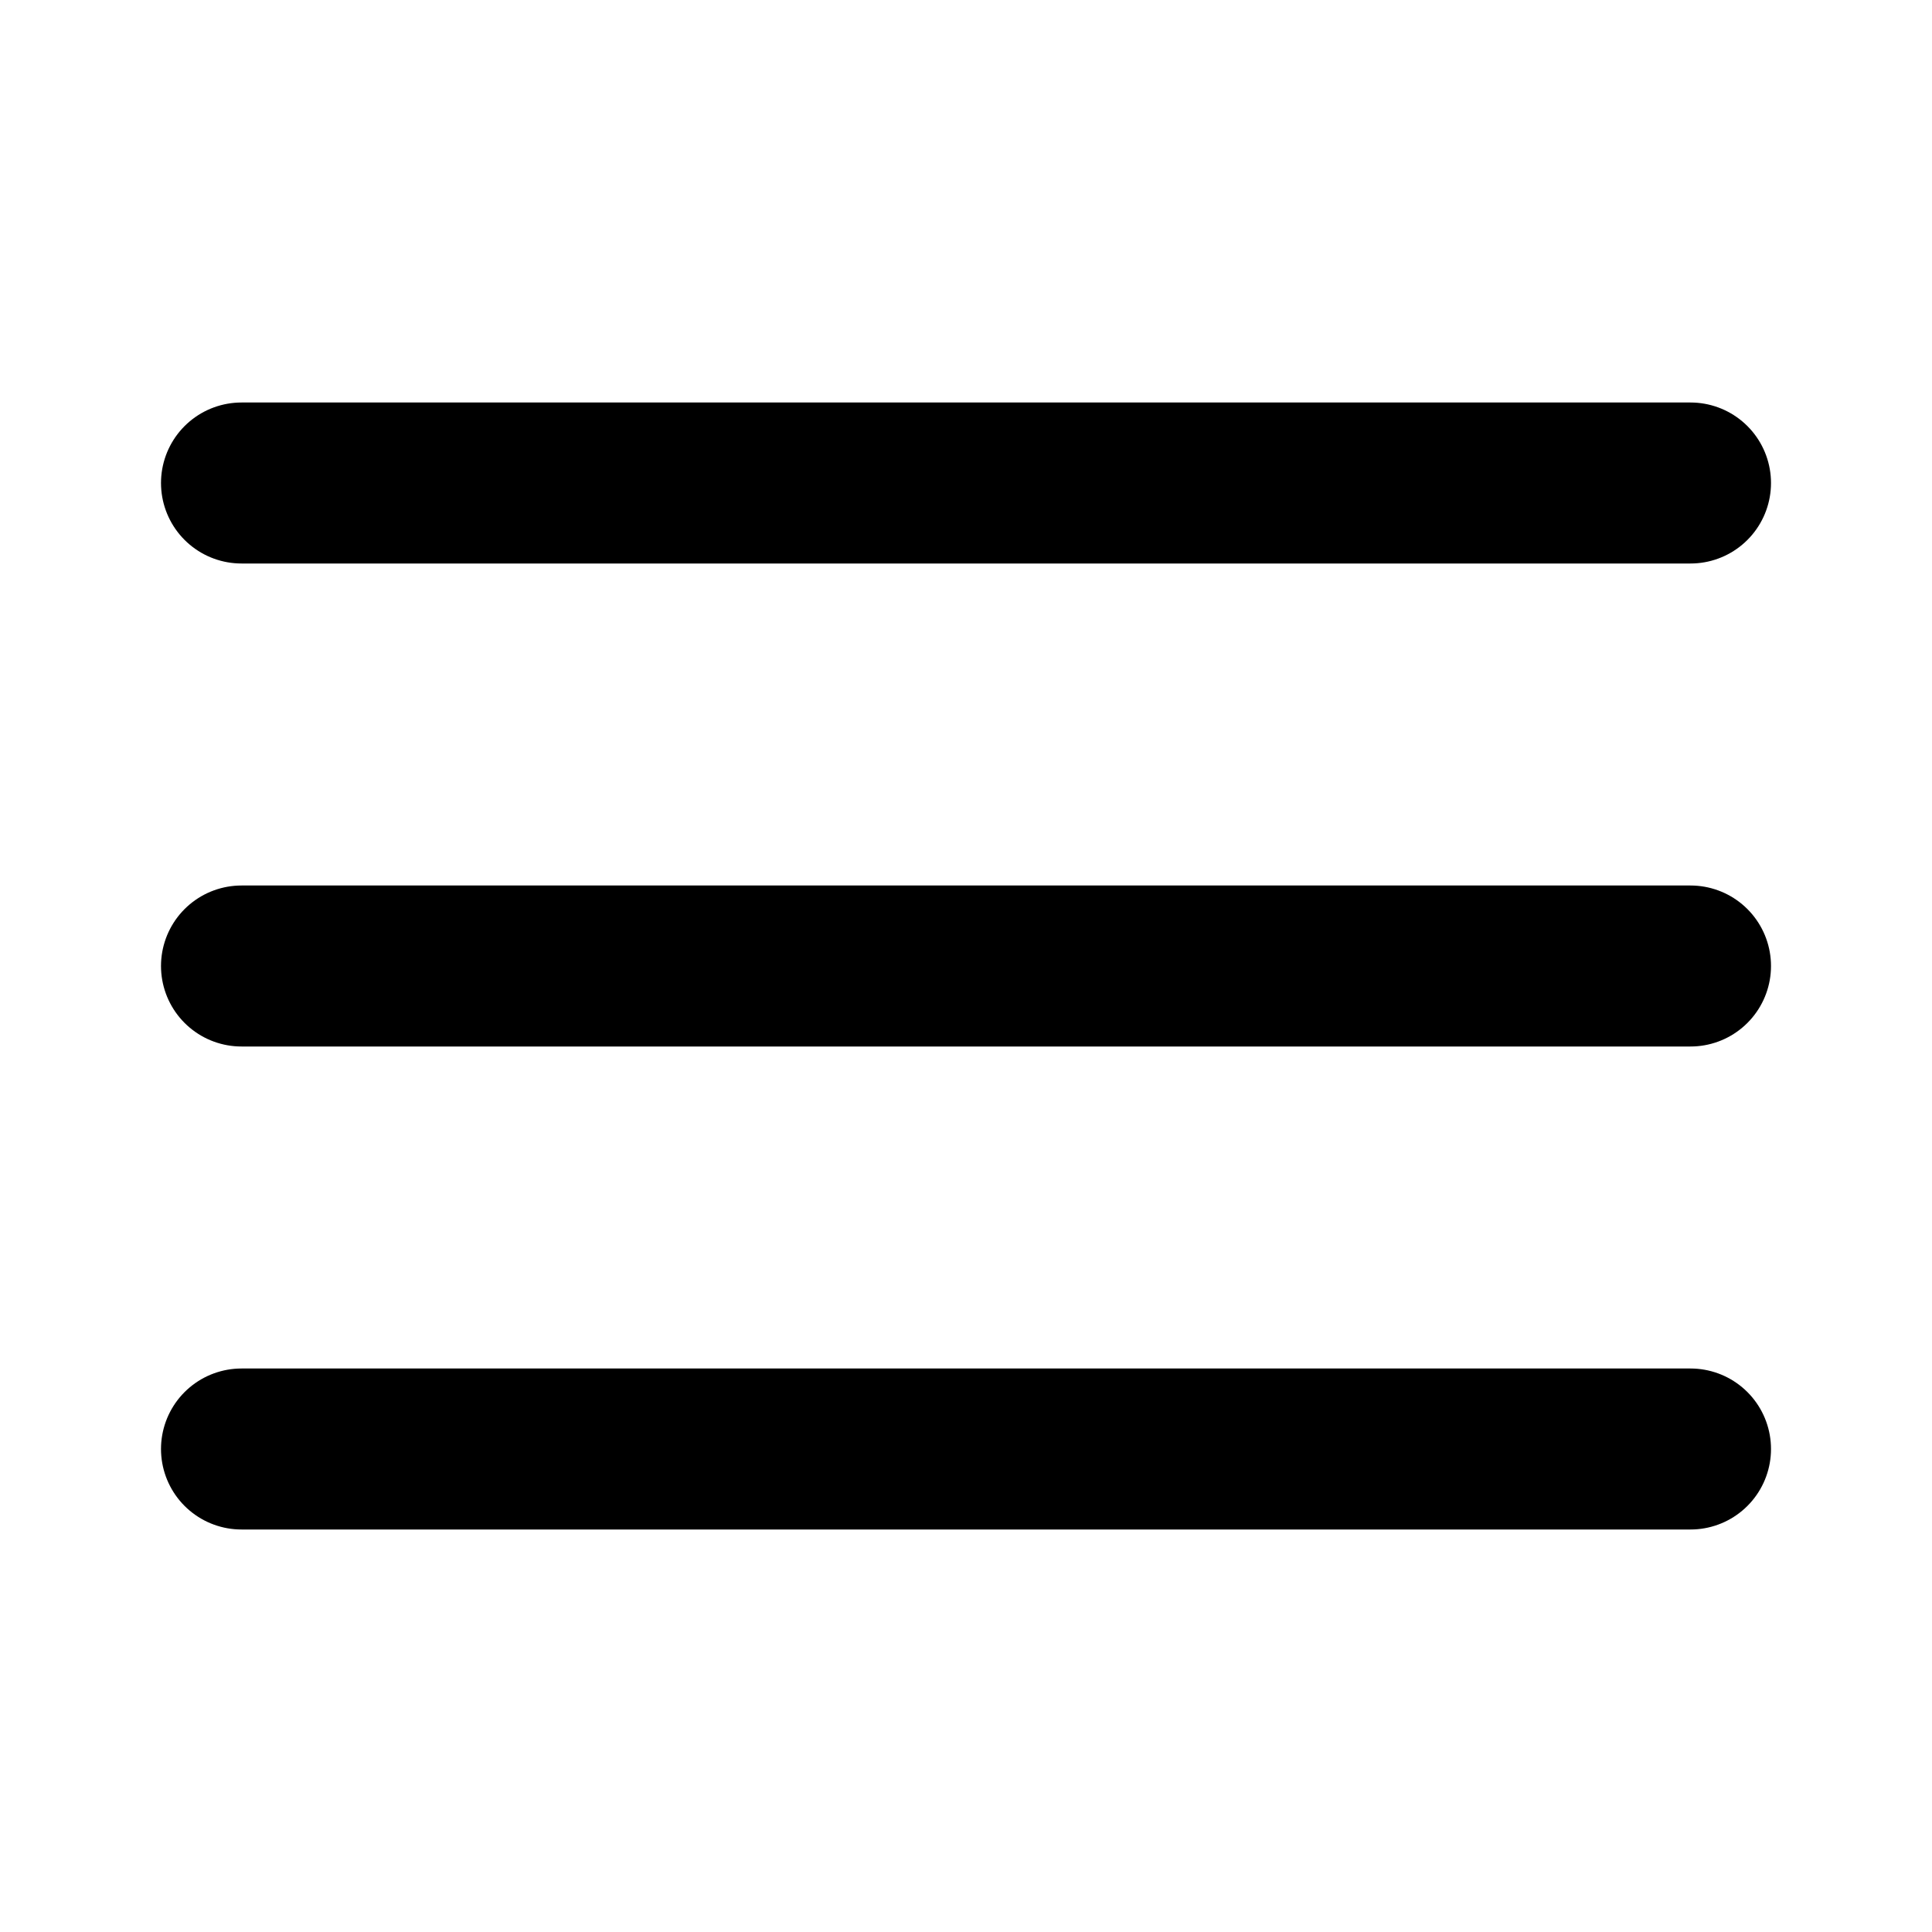
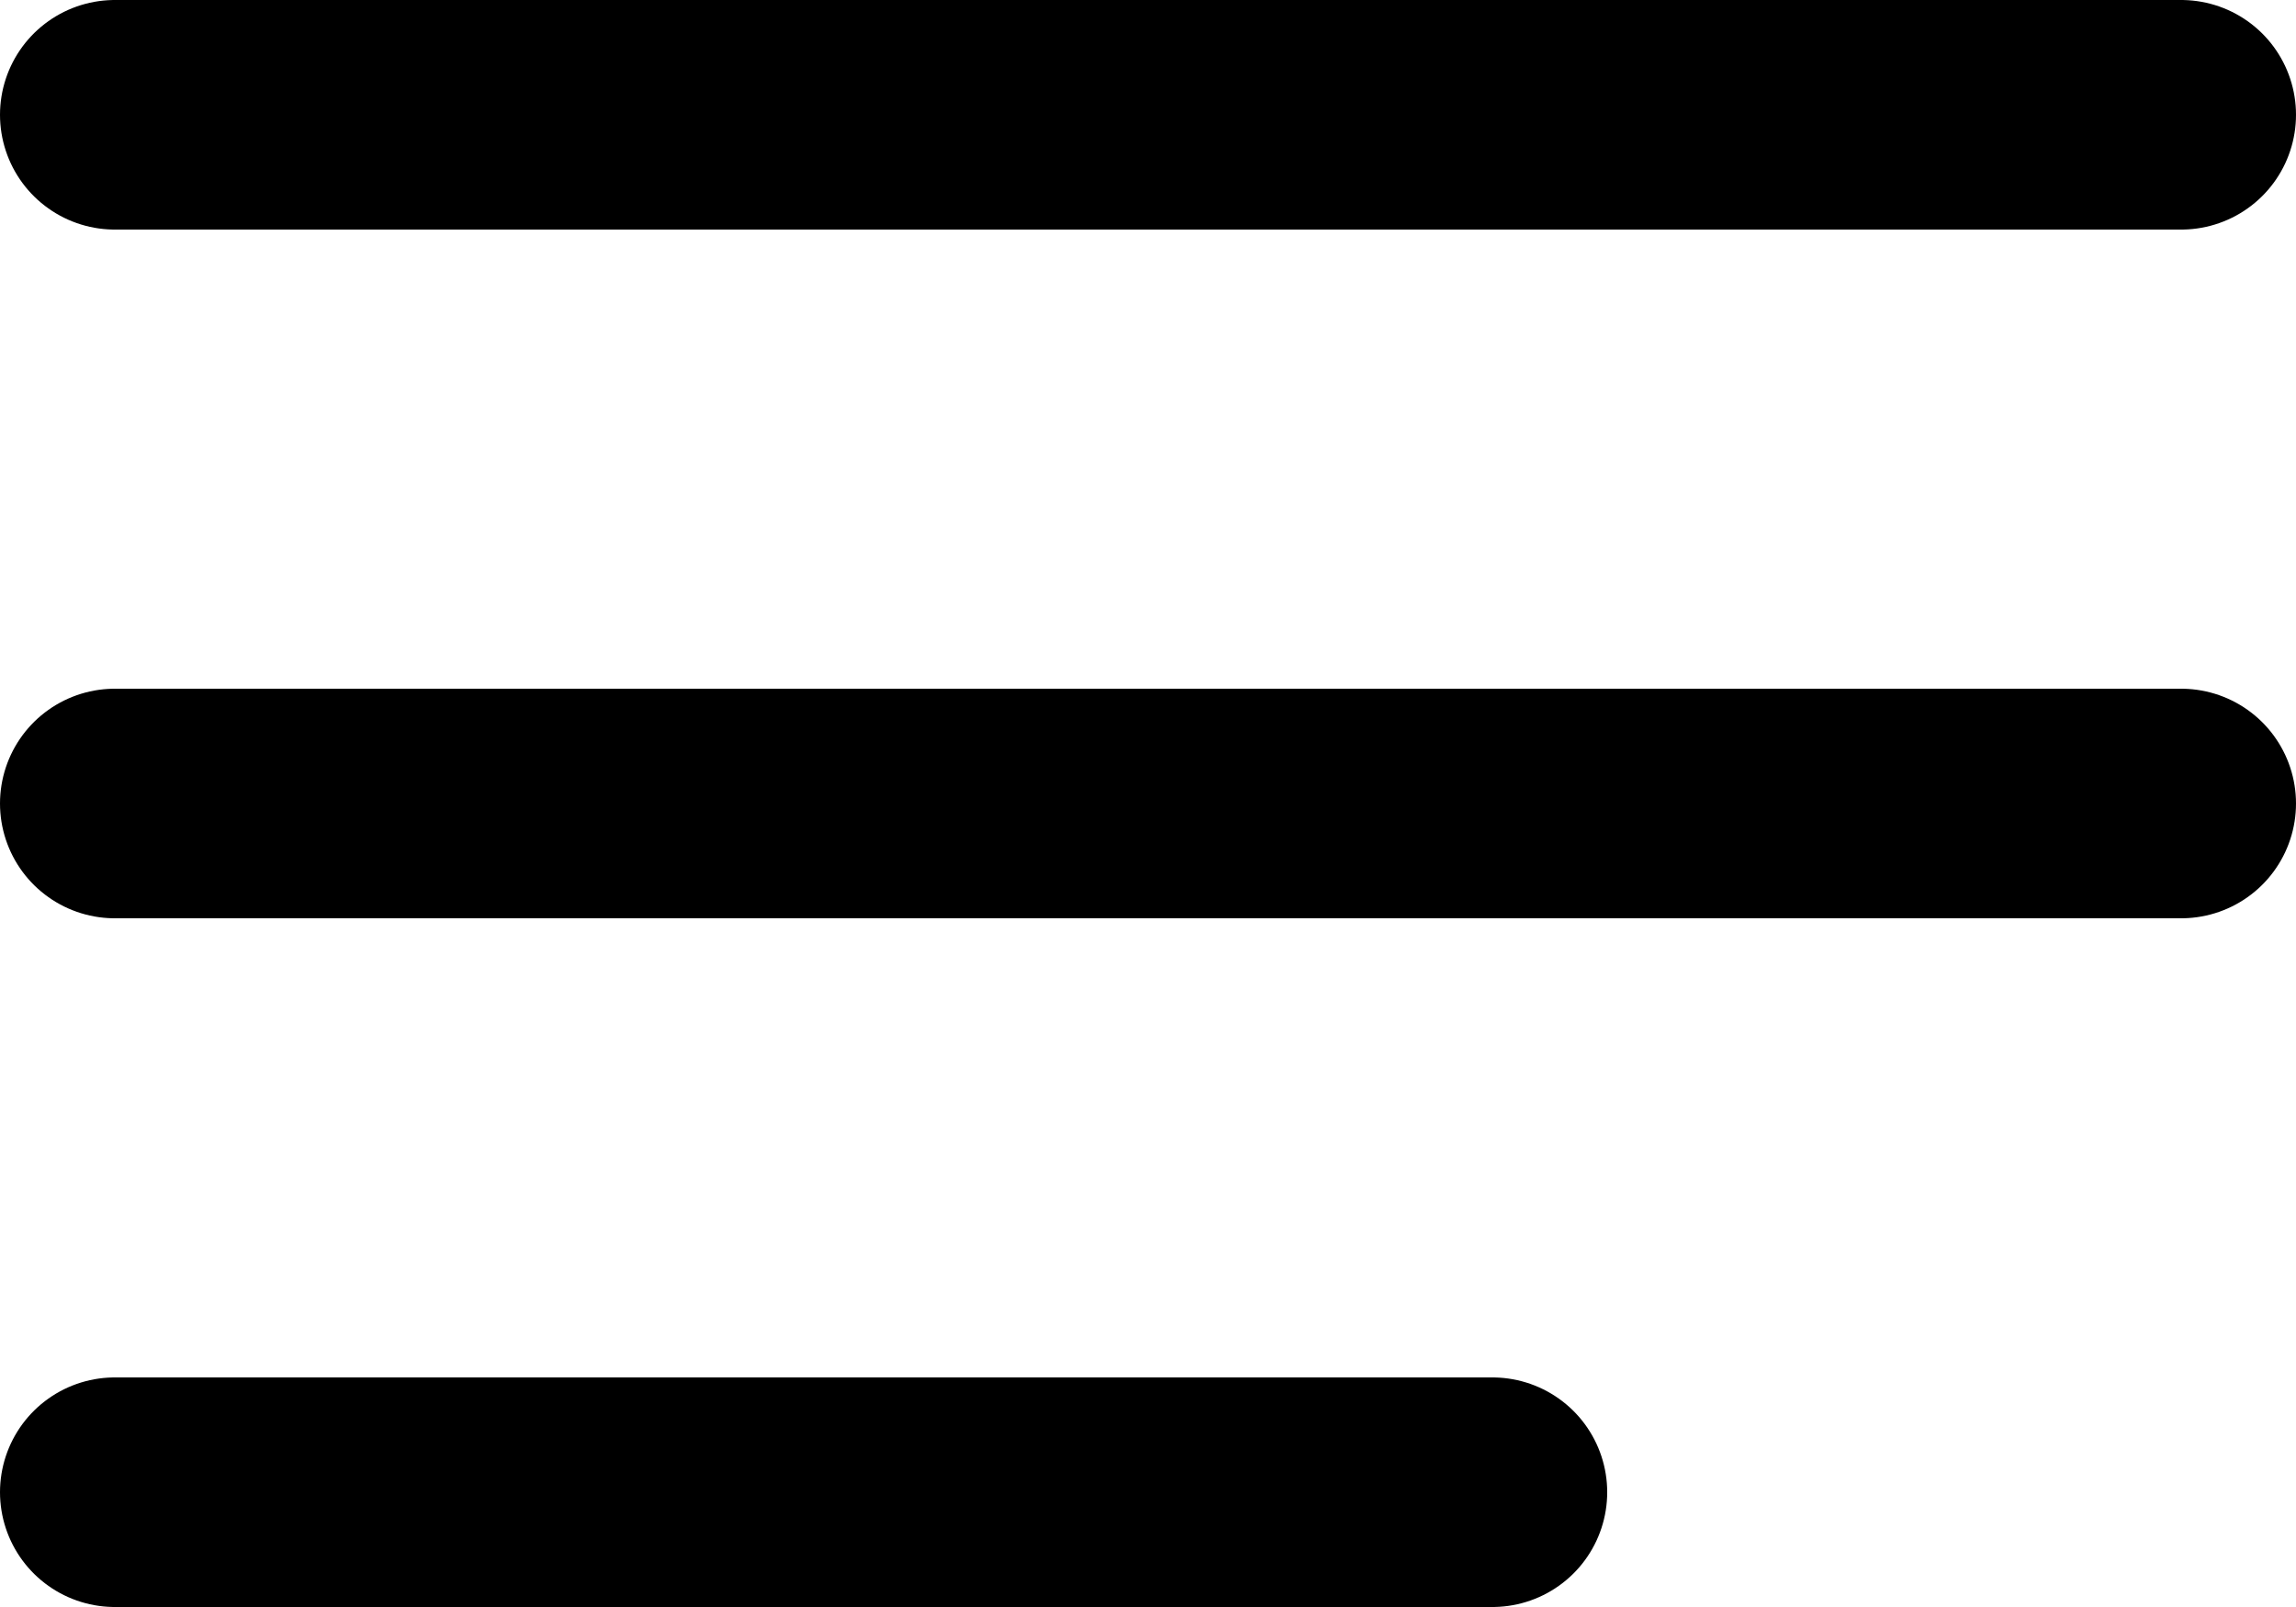
- <svg xmlns="http://www.w3.org/2000/svg" width="24" height="24" viewBox="0 0 24 24" fill="none" stroke="currentColor" stroke-width="2" stroke-linecap="round" stroke-linejoin="round" class="feather feather-menu">
-   <line x1="3" y1="12" x2="21" y2="12" />
-   <line x1="3" y1="6" x2="21" y2="6" />
-   <line x1="3" y1="18" x2="21" y2="18" />
+ <svg xmlns="http://www.w3.org/2000/svg" width="20px" height="14px" viewBox="0 0 20 14" version="1.1">
+   <g id="Page-1" stroke="none" stroke-width="1" fill="none" fill-rule="evenodd" stroke-linecap="round" stroke-linejoin="round">
+     <g id="Dribble" transform="translate(-147, -206)" stroke="#000000" stroke-width="2">
+       <g id="menu" transform="translate(148, 206)">
+         <path d="M0,7 L18,7" id="Path" />
+         <path d="M0,1 L18,1" id="Path" />
+         <path d="M0,13 L12,13" id="Path" />
+       </g>
+     </g>
+   </g>
</svg>
